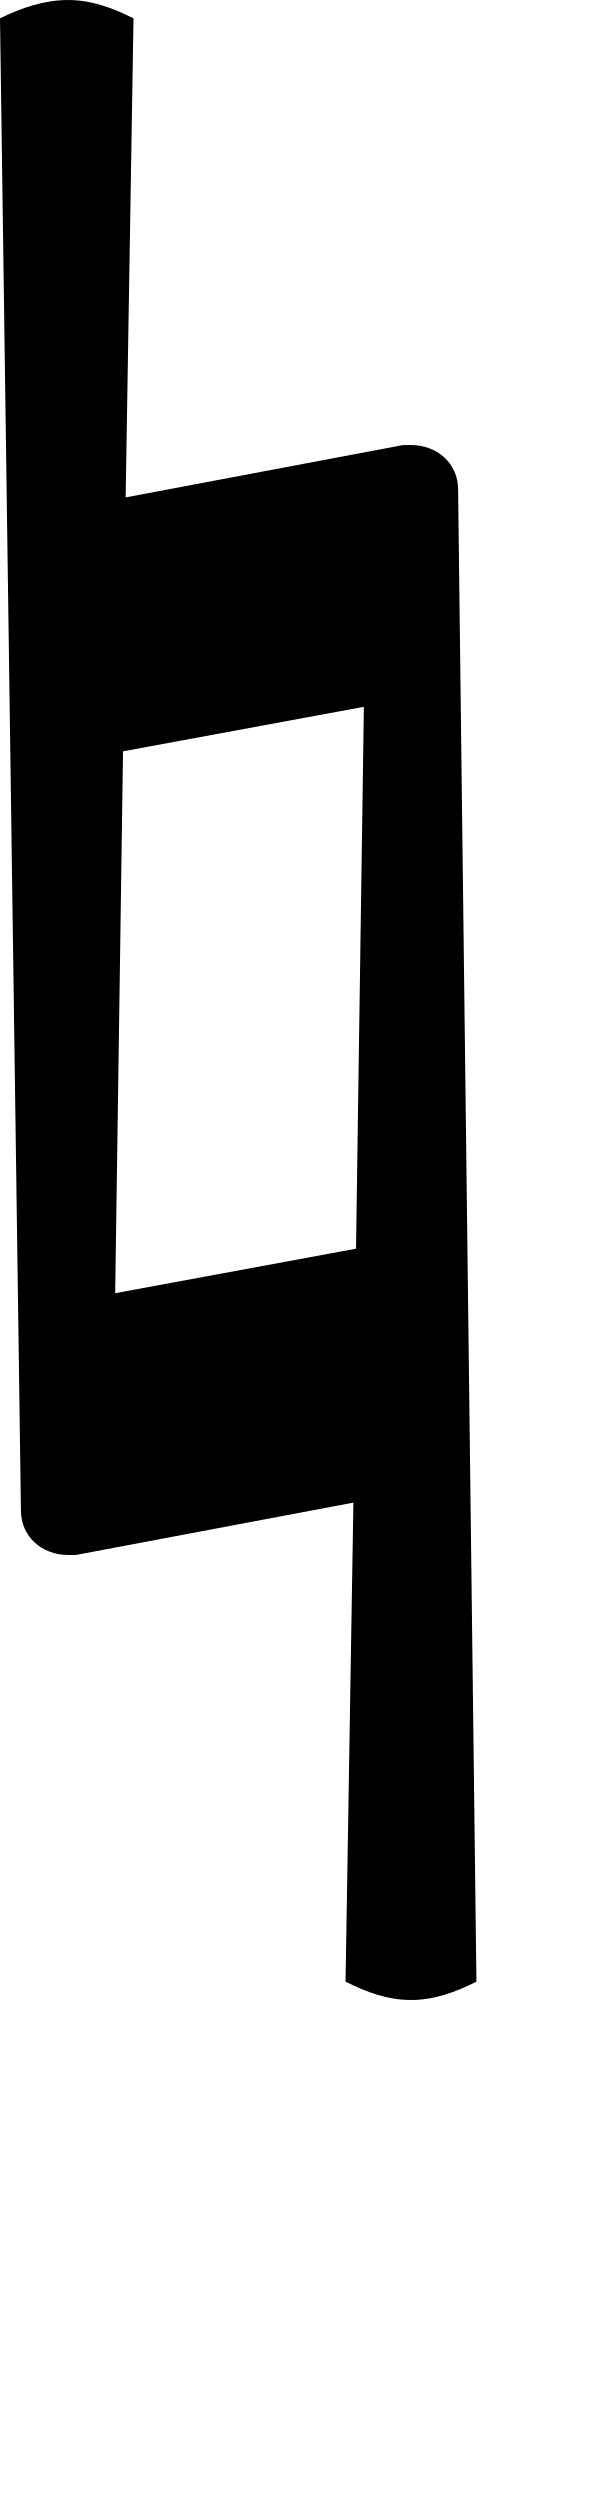
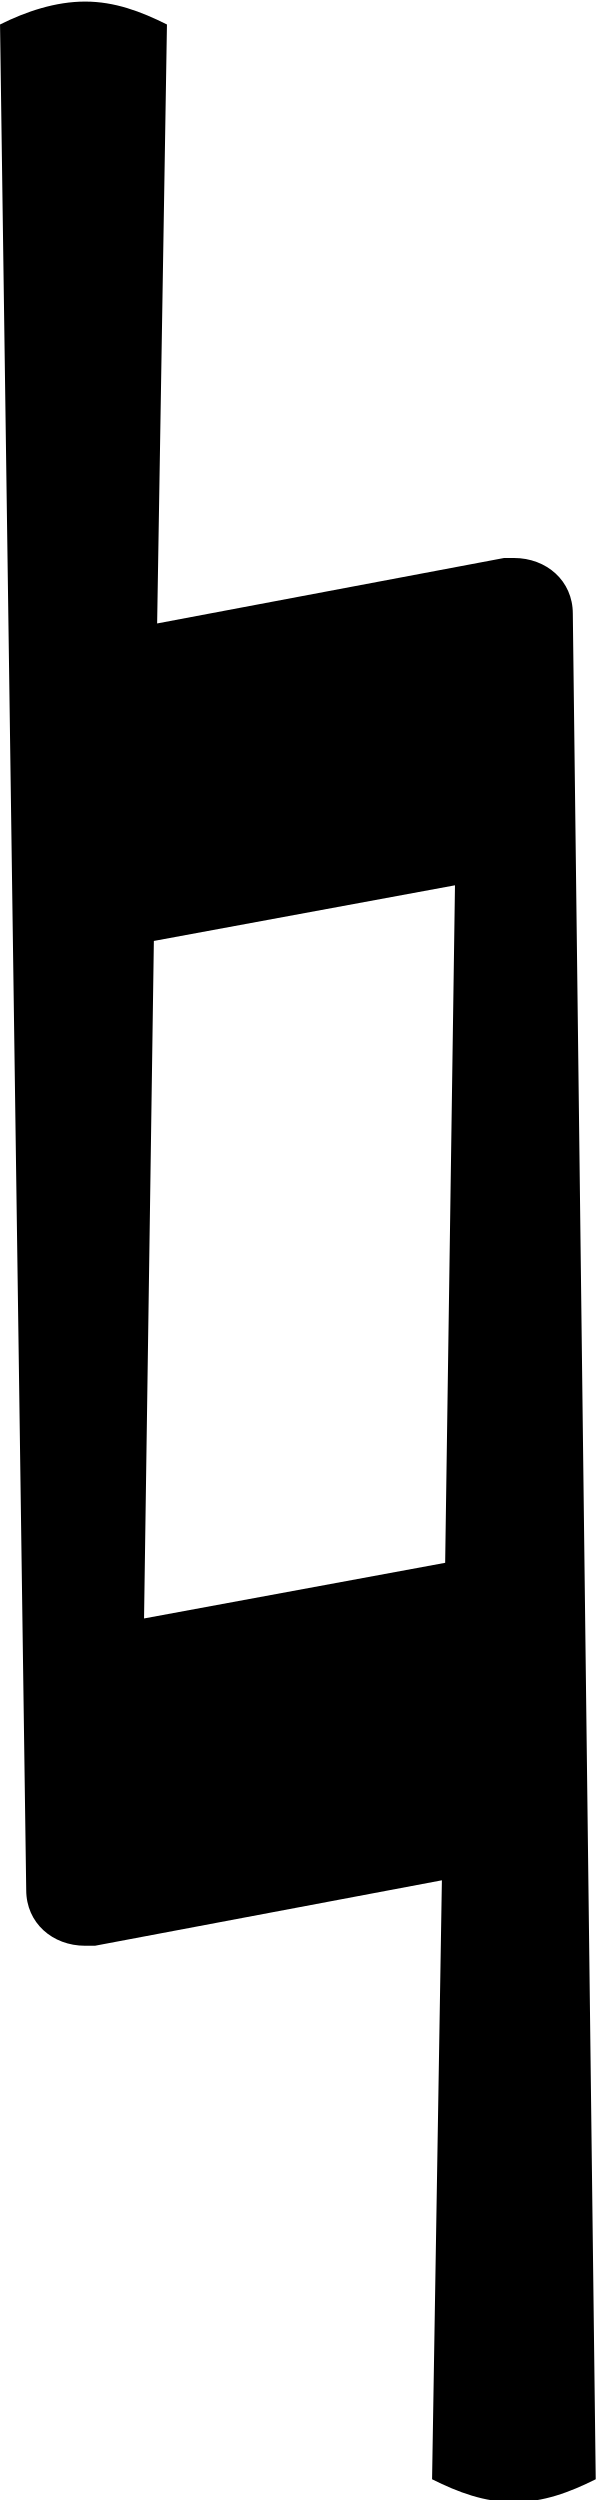
- <svg xmlns="http://www.w3.org/2000/svg" version="1.2" width="4.533" height="19.029" viewBox="0 0 0.728 3.056">
-   <path transform="matrix(0.0032,0,0,-0.0032,0.0256,1.2224)" d="m -8,375 c 8,4 17,7 26,7 9,0 17,-3 25,-7 l -3,-183 106,20 h 3 c 10,0 18,-7 18,-17 l 7,-570 c -8,-4 -16,-7 -25,-7 -9,0 -17,3 -25,7 l 3,183 -106,-20 h -3 c -10,0 -18,7 -18,17 z M 131,112 39,95 l -3,-207 92,17 z" style="fill:currentColor" />
+ <svg xmlns="http://www.w3.org/2000/svg" version="1.2" width="3.62" height="15.2">
+   <path transform="matrix(0.0199,0,0,-0.0199,0.1594,7.6114)" d="m -8,375 c 8,4 17,7 26,7 9,0 17,-3 25,-7 l -3,-183 106,20 h 3 c 10,0 18,-7 18,-17 l 7,-570 c -8,-4 -16,-7 -25,-7 -9,0 -17,3 -25,7 l 3,183 -106,-20 h -3 c -10,0 -18,7 -18,17 z M 131,112 39,95 l -3,-207 92,17 z" style="fill:currentColor" />
</svg>
